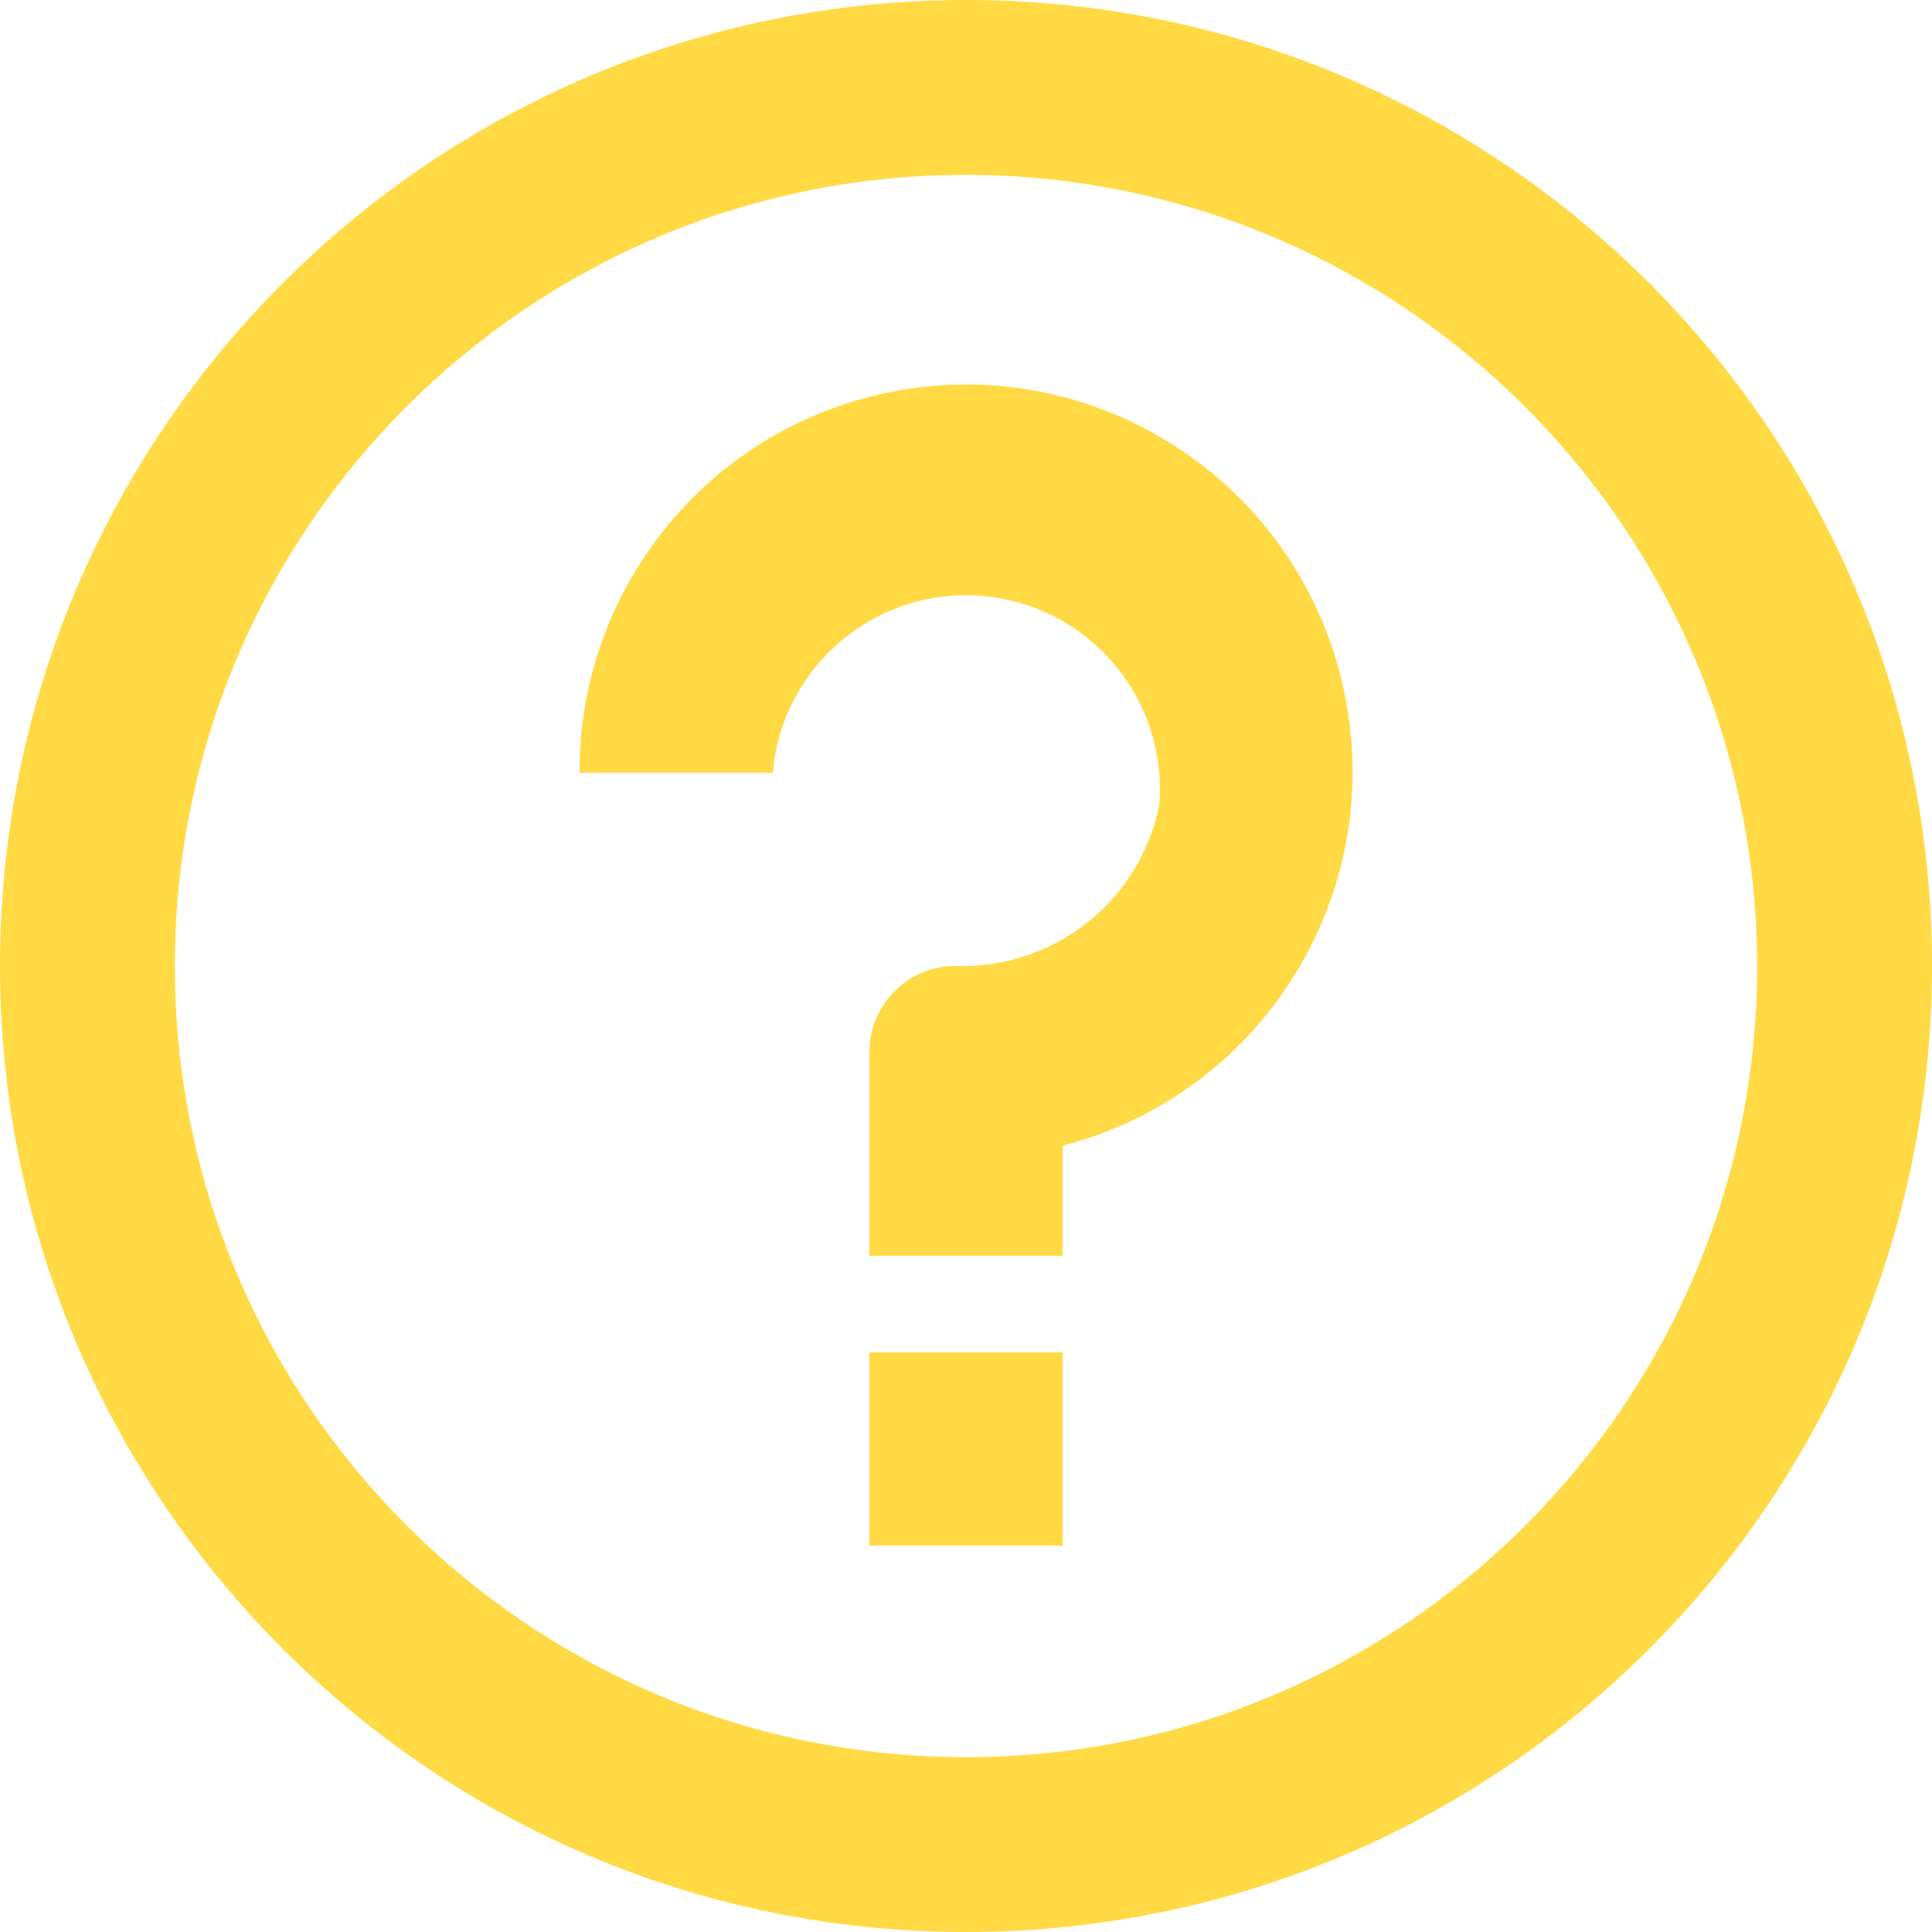
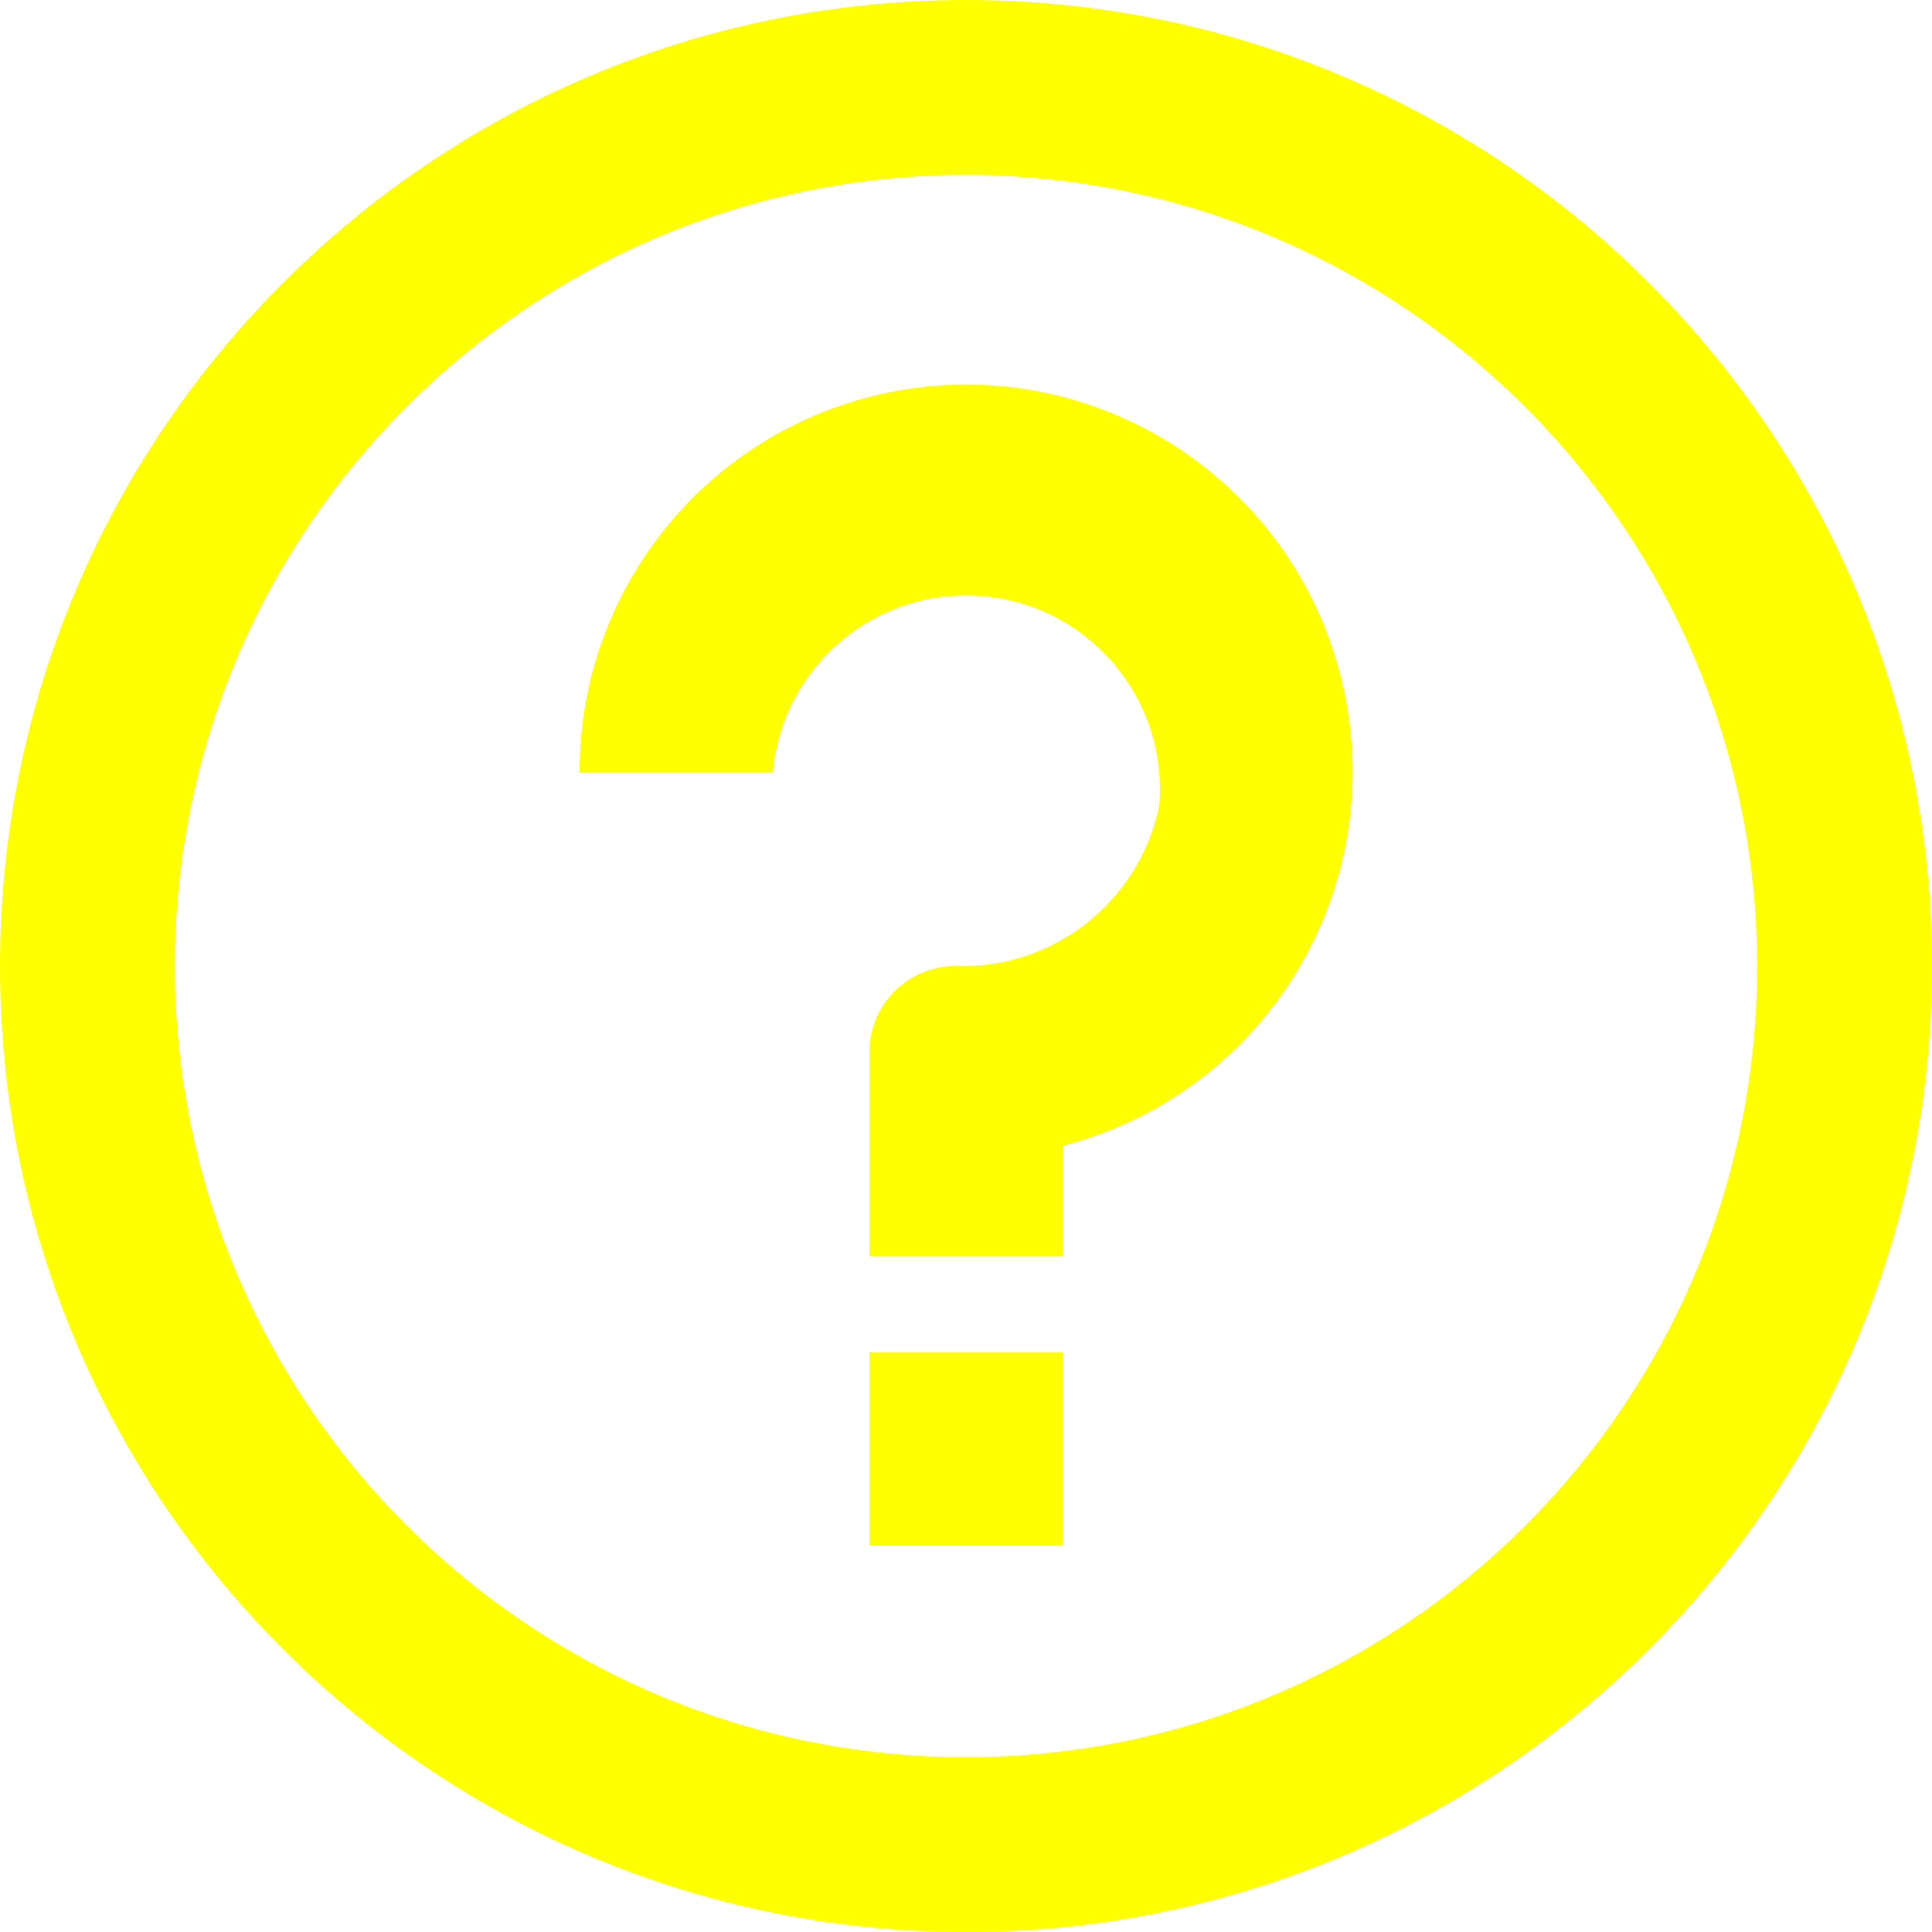
<svg xmlns="http://www.w3.org/2000/svg" version="1.1" id="Layer_1" x="0px" y="0px" viewBox="0 0 426.667 426.667" style="enable-background:new 0 0 426.667 426.667;" xml:space="preserve" width="512px" height="512px">
-   <g>
-     <g>
-       <rect x="192" y="298.667" width="42.667" height="42.667" fill="#FFDA44" />
+   <defs id="defs53" />
+   <g id="g3" style="fill:#ffff00">
+     <g id="g5" style="fill:#ffff00">
+       <rect x="192" y="298.667" width="42.667" height="42.667" fill="#FFDA44" id="rect7" style="fill:#ffff00" />
    </g>
  </g>
-   <g>
-     <g>
-       <path d="M213.333,0C95.513,0,0,95.513,0,213.333s95.513,213.333,213.333,213.333s213.333-95.513,213.333-213.333    S331.154,0,213.333,0z M213.333,388.053c-96.495,0-174.72-78.225-174.72-174.72s78.225-174.72,174.72-174.72    c96.446,0.117,174.602,78.273,174.72,174.72C388.053,309.829,309.829,388.053,213.333,388.053z" fill="#FFDA44" />
+   <g id="g9" style="fill:#ffff00">
+     <g id="g11" style="fill:#ffff00">
+       <path d="M213.333,0C95.513,0,0,95.513,0,213.333s95.513,213.333,213.333,213.333s213.333-95.513,213.333-213.333    S331.154,0,213.333,0z M213.333,388.053c-96.495,0-174.72-78.225-174.72-174.72s78.225-174.72,174.72-174.72    c96.446,0.117,174.602,78.273,174.72,174.72C388.053,309.829,309.829,388.053,213.333,388.053z" fill="#FFDA44" id="path13" style="fill:#ffff00" />
    </g>
  </g>
-   <g>
-     <g>
-       <path d="M296.32,150.4c-10.974-45.833-57.025-74.091-102.858-63.117c-38.533,9.226-65.646,43.762-65.462,83.384h42.667    c2.003-23.564,22.729-41.043,46.293-39.04s41.043,22.729,39.04,46.293c-4.358,21.204-23.38,36.169-45.013,35.413    c-10.486,0-18.987,8.501-18.987,18.987v0v45.013h42.667v-24.32C279.787,241.378,307.232,195.701,296.32,150.4z" fill="#FFDA44" />
+   <g id="g15" style="fill:#ffff00">
+     <g id="g17" style="fill:#ffff00">
+       <path d="M296.32,150.4c-10.974-45.833-57.025-74.091-102.858-63.117c-38.533,9.226-65.646,43.762-65.462,83.384h42.667    c2.003-23.564,22.729-41.043,46.293-39.04s41.043,22.729,39.04,46.293c-4.358,21.204-23.38,36.169-45.013,35.413    c-10.486,0-18.987,8.501-18.987,18.987v0v45.013h42.667v-24.32C279.787,241.378,307.232,195.701,296.32,150.4z" fill="#FFDA44" id="path19" style="fill:#ffff00" />
    </g>
  </g>
-   <g>
- </g>
-   <g>
- </g>
-   <g>
- </g>
-   <g>
- </g>
-   <g>
- </g>
-   <g>
- </g>
-   <g>
- </g>
-   <g>
- </g>
-   <g>
- </g>
-   <g>
- </g>
-   <g>
- </g>
-   <g>
- </g>
-   <g>
- </g>
-   <g>
- </g>
-   <g>
- </g>
+   <g id="g21" />
+   <g id="g23" />
+   <g id="g25" />
+   <g id="g27" />
+   <g id="g29" />
+   <g id="g31" />
+   <g id="g33" />
+   <g id="g35" />
+   <g id="g37" />
+   <g id="g39" />
+   <g id="g41" />
+   <g id="g43" />
+   <g id="g45" />
+   <g id="g47" />
+   <g id="g49" />
</svg>
